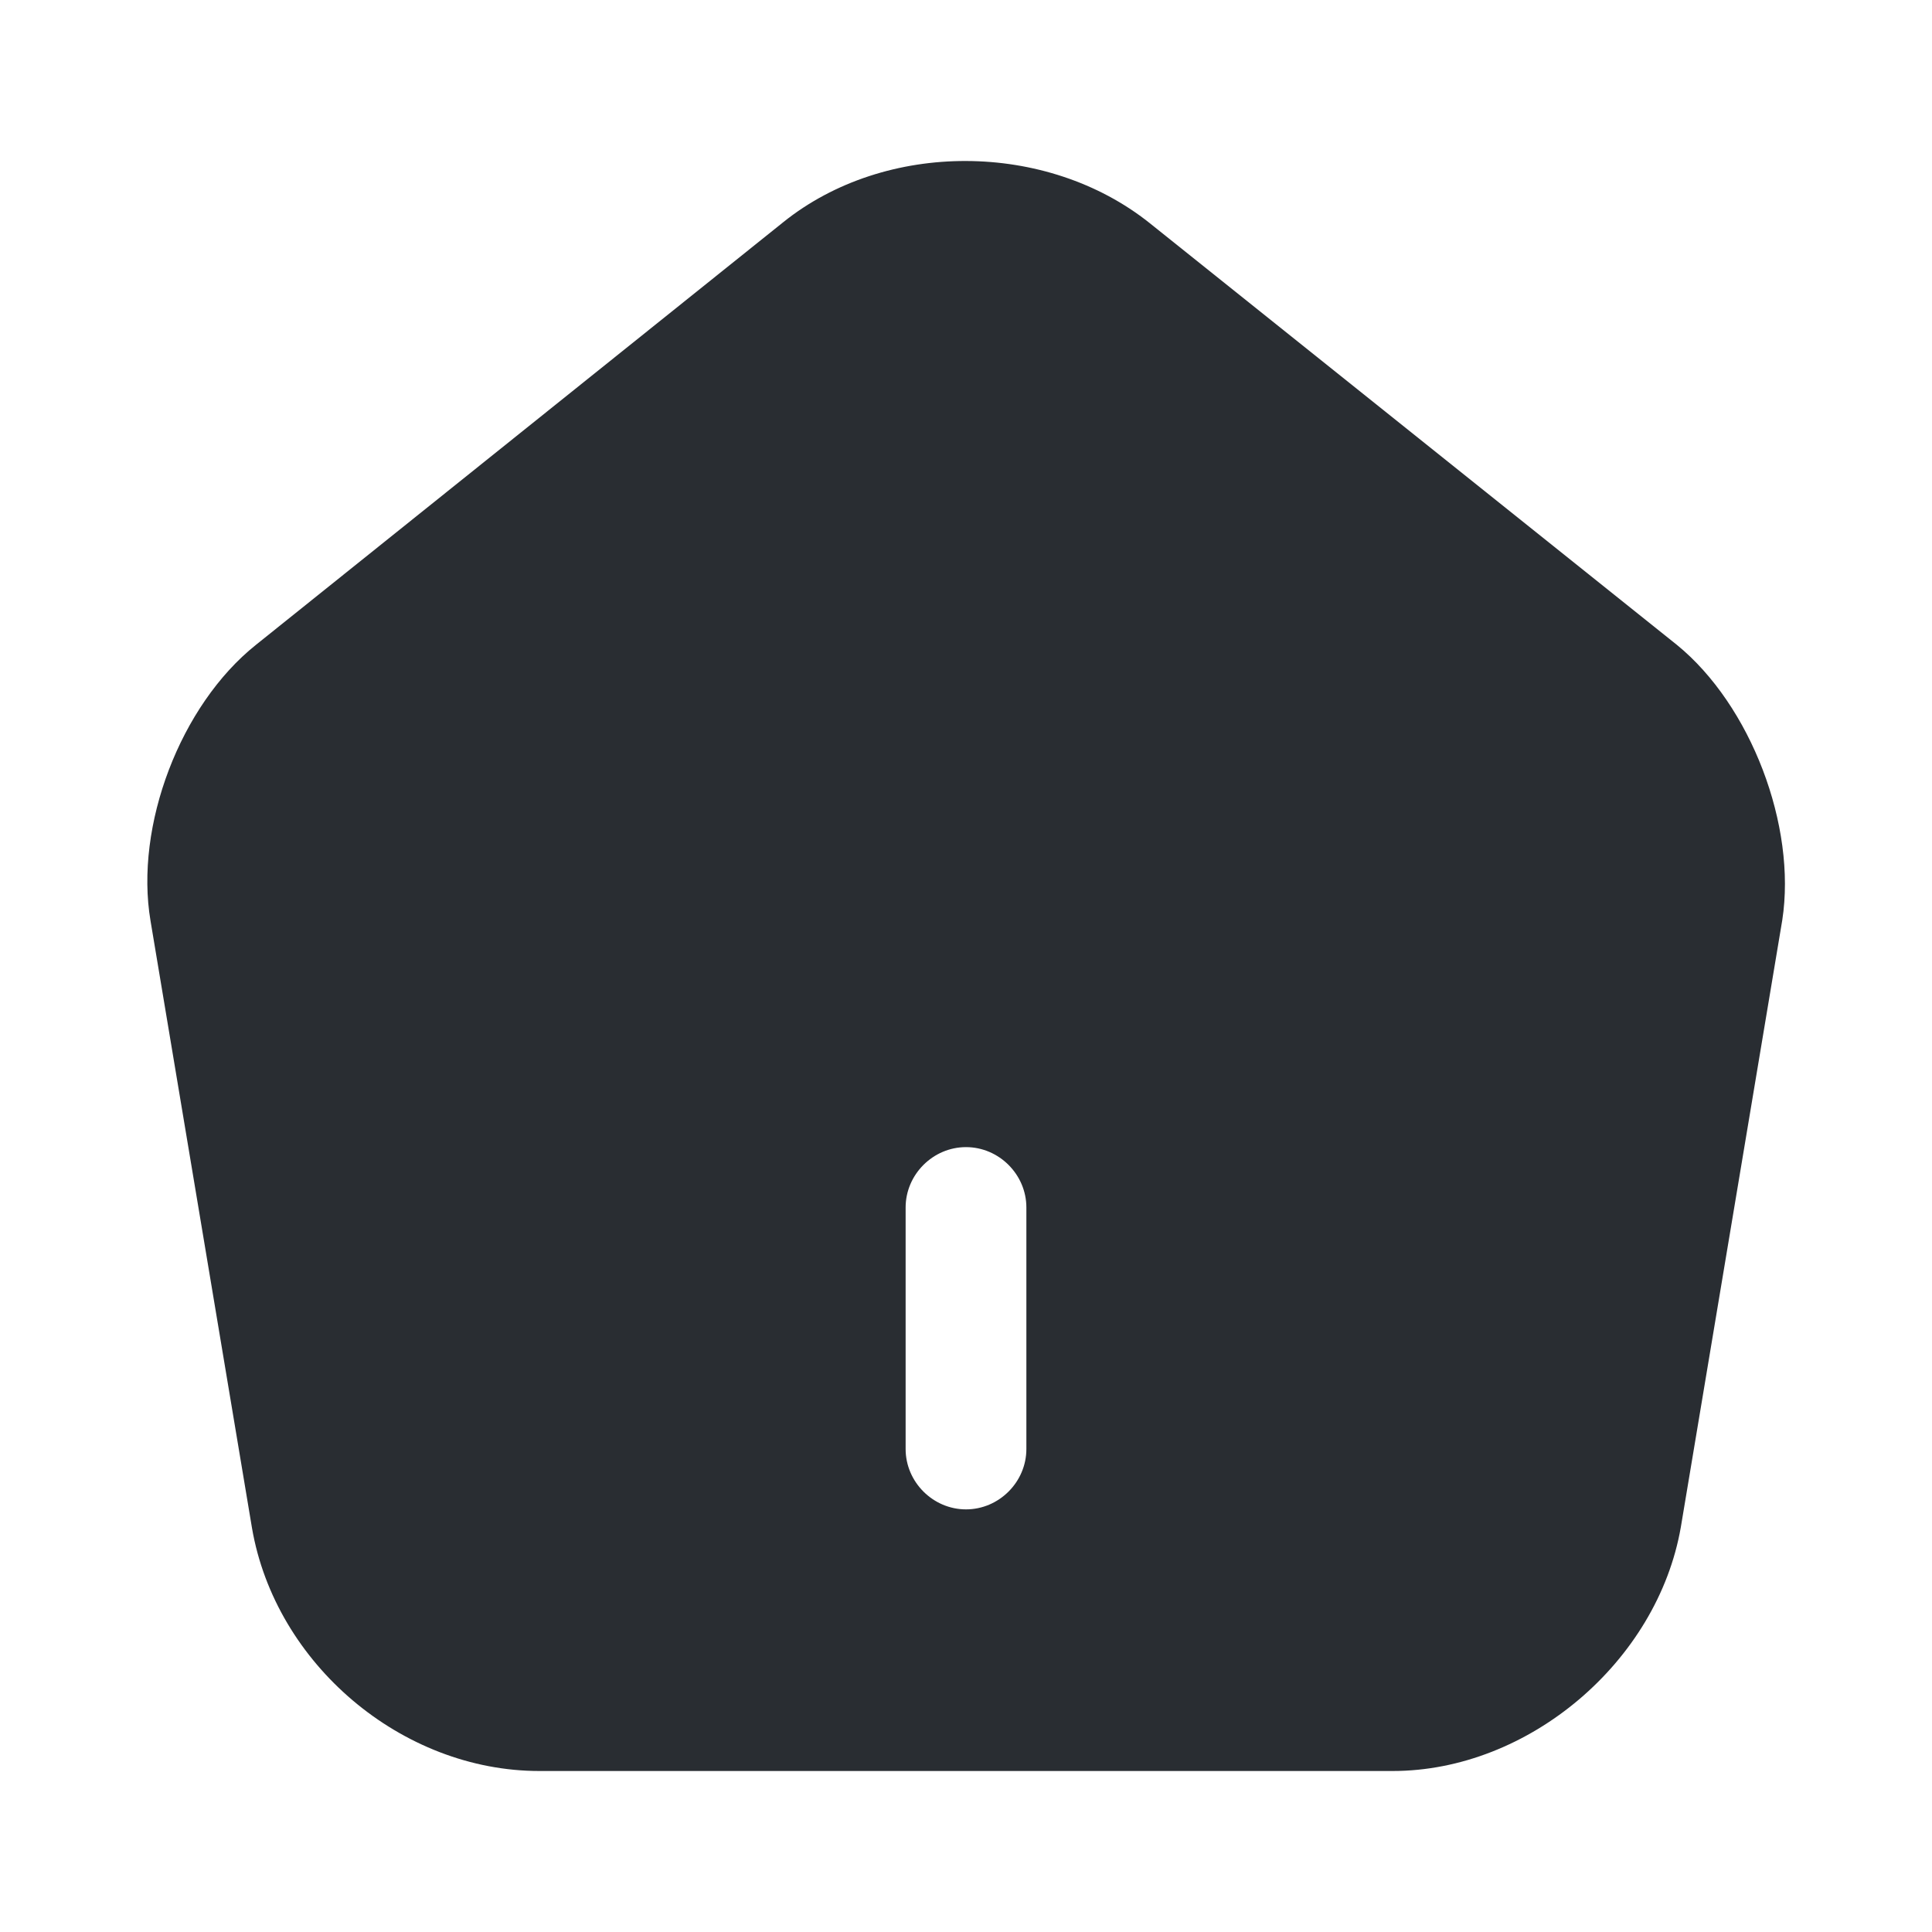
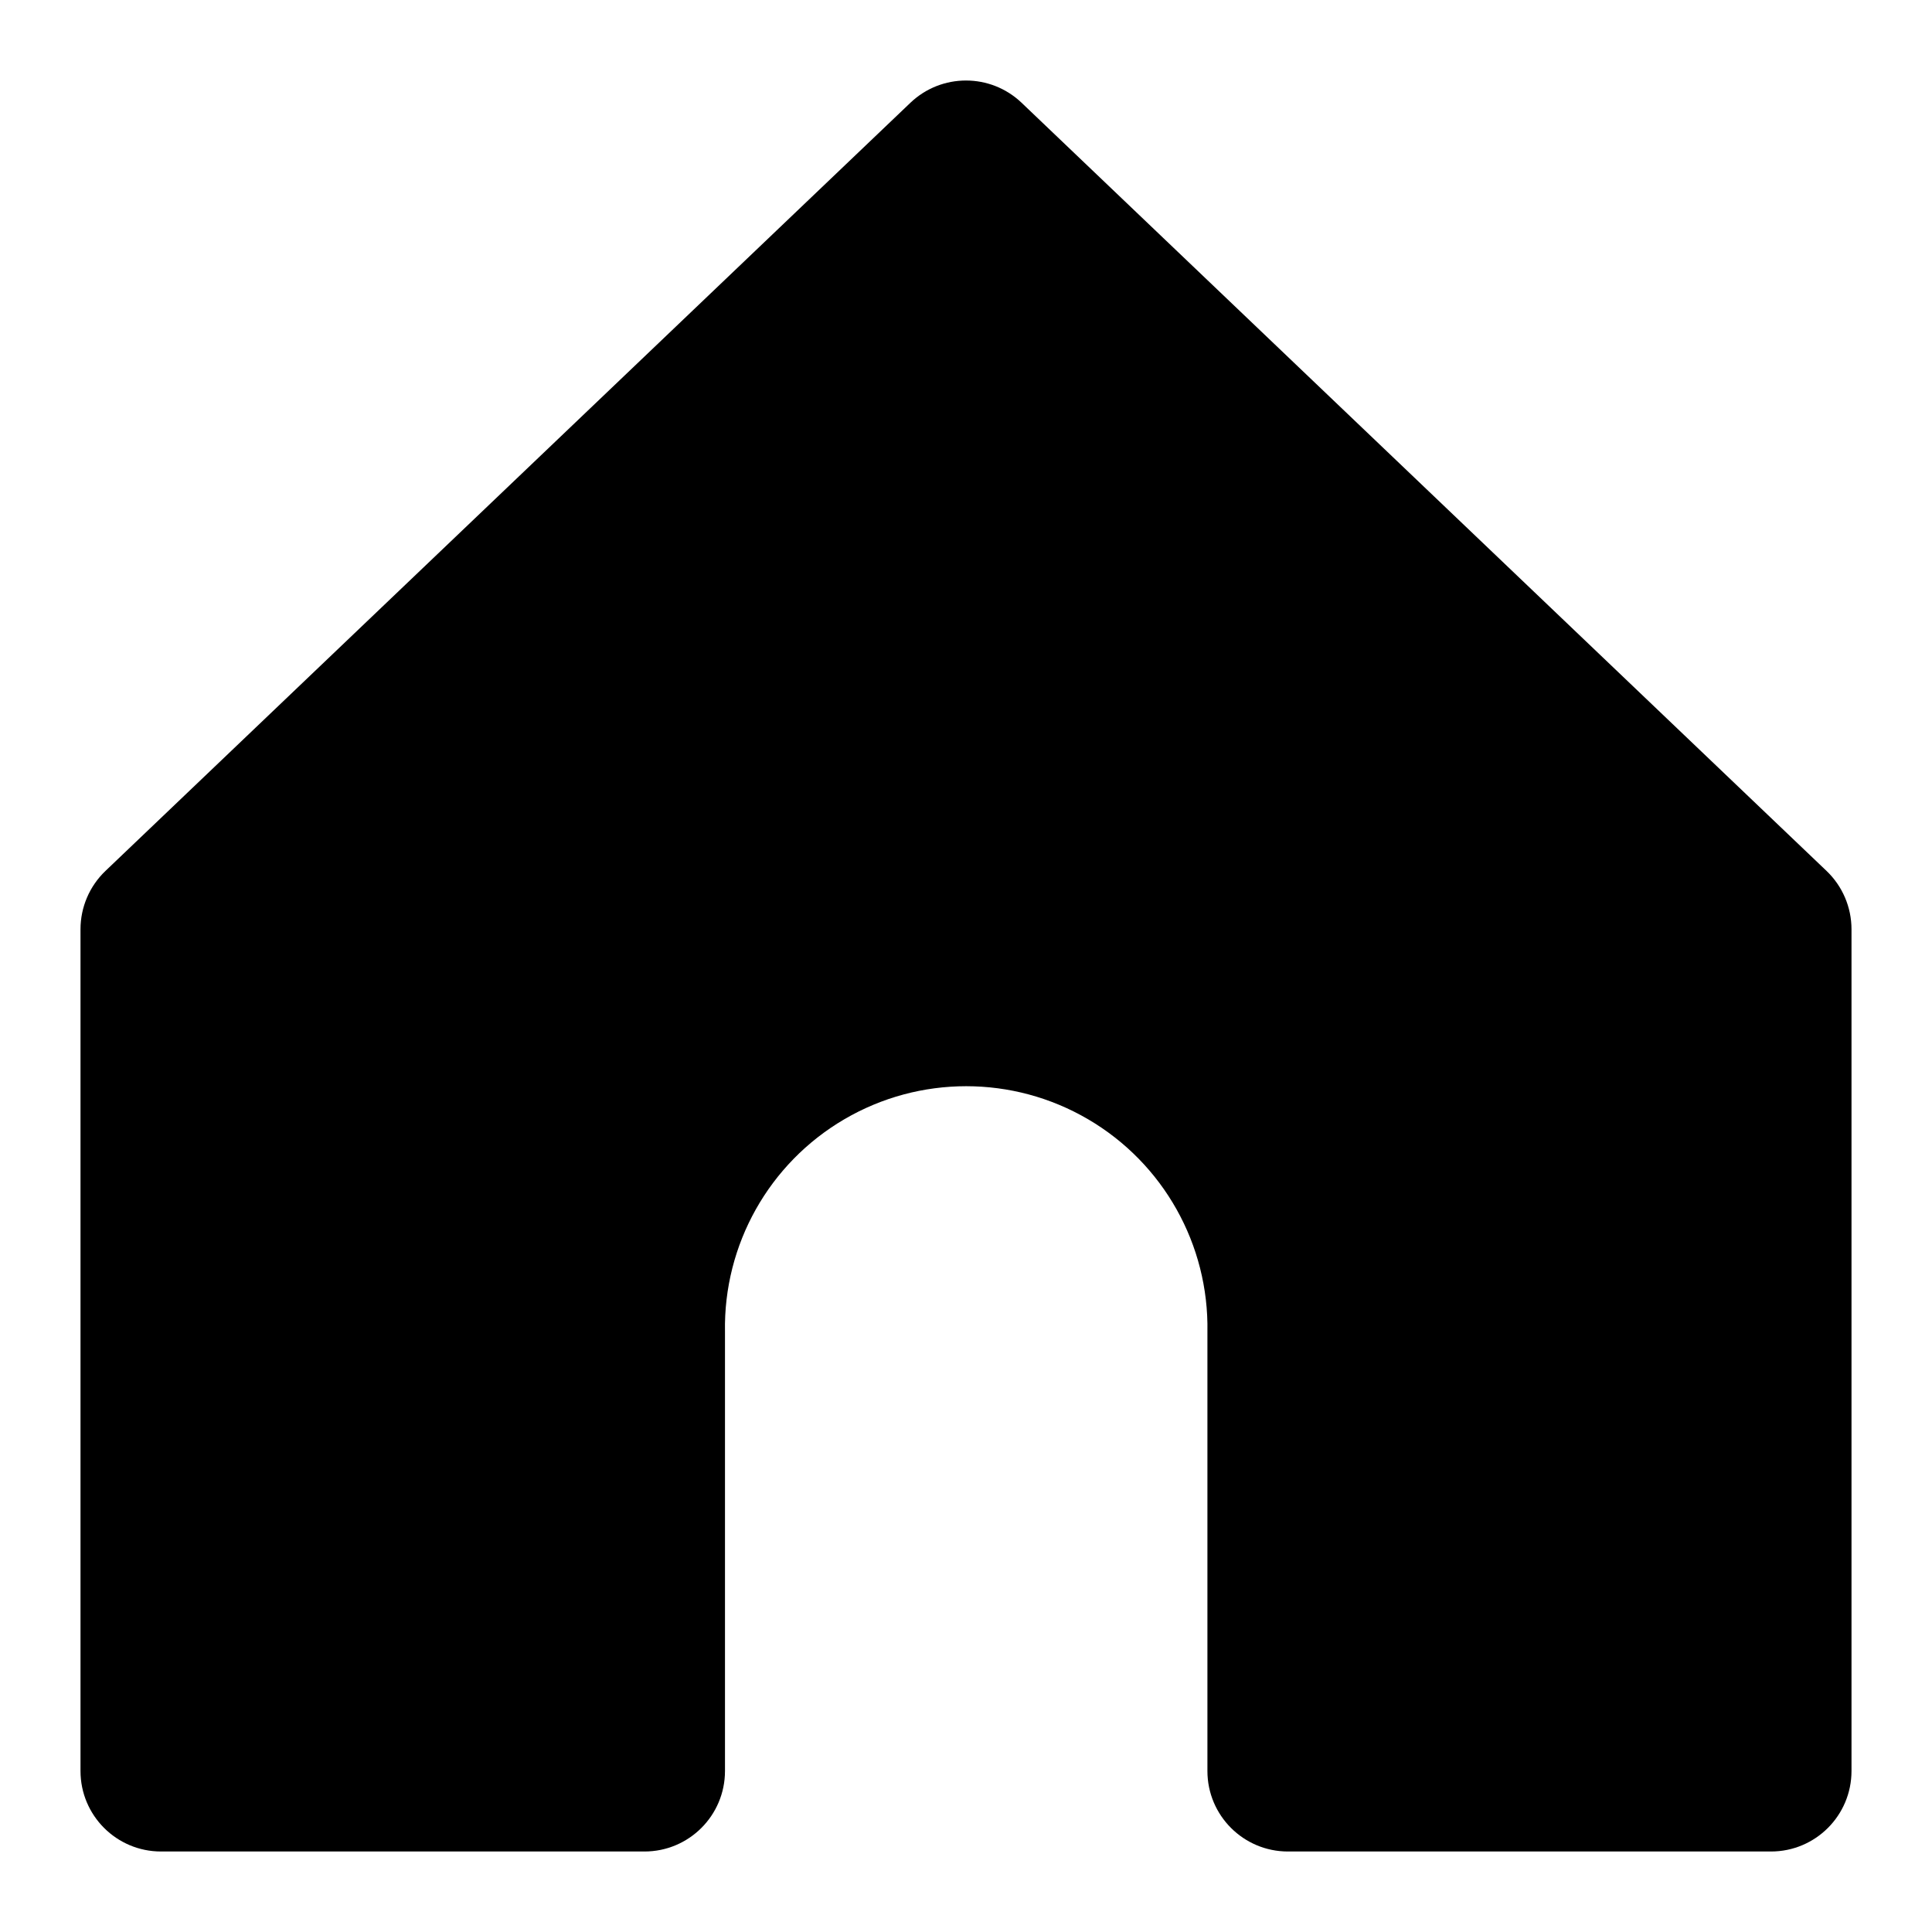
- <svg xmlns="http://www.w3.org/2000/svg" width="24" height="24" viewBox="0 0 24 24" fill="none">
-   <path d="M20.83 8.01L14.28 2.77C13 1.75 11 1.74 9.73 2.76L3.18 8.01C2.24 8.76 1.67 10.26 1.87 11.44L3.13 18.98C3.42 20.67 4.99 22 6.7 22H17.3C18.99 22 20.59 20.64 20.88 18.97L22.14 11.43C22.32 10.26 21.75 8.76 20.83 8.01ZM12.75 18C12.75 18.41 12.41 18.75 12 18.75C11.59 18.75 11.25 18.41 11.25 18V15C11.25 14.59 11.59 14.25 12 14.25C12.41 14.25 12.75 14.59 12.75 15V18Z" fill="#292D32" />
+ <svg aria-label="Home" class="x1lliihq x1n2onr6 x5n08af" fill="currentColor" height="24" role="img" viewBox="0 0 24 24" width="24">
+   <path d="M22 23h-6.001a1 1 0 0 1-1-1v-5.455a2.997 2.997 0 1 0-5.993 0V22a1 1 0 0 1-1 1H2a1 1 0 0 1-1-1V11.543a1.002 1.002 0 0 1 .31-.724l10-9.543a1.001 1.001 0 0 1 1.38 0l10 9.543a1.002 1.002 0 0 1 .31.724V22a1 1 0 0 1-1 1Z" />
</svg>
